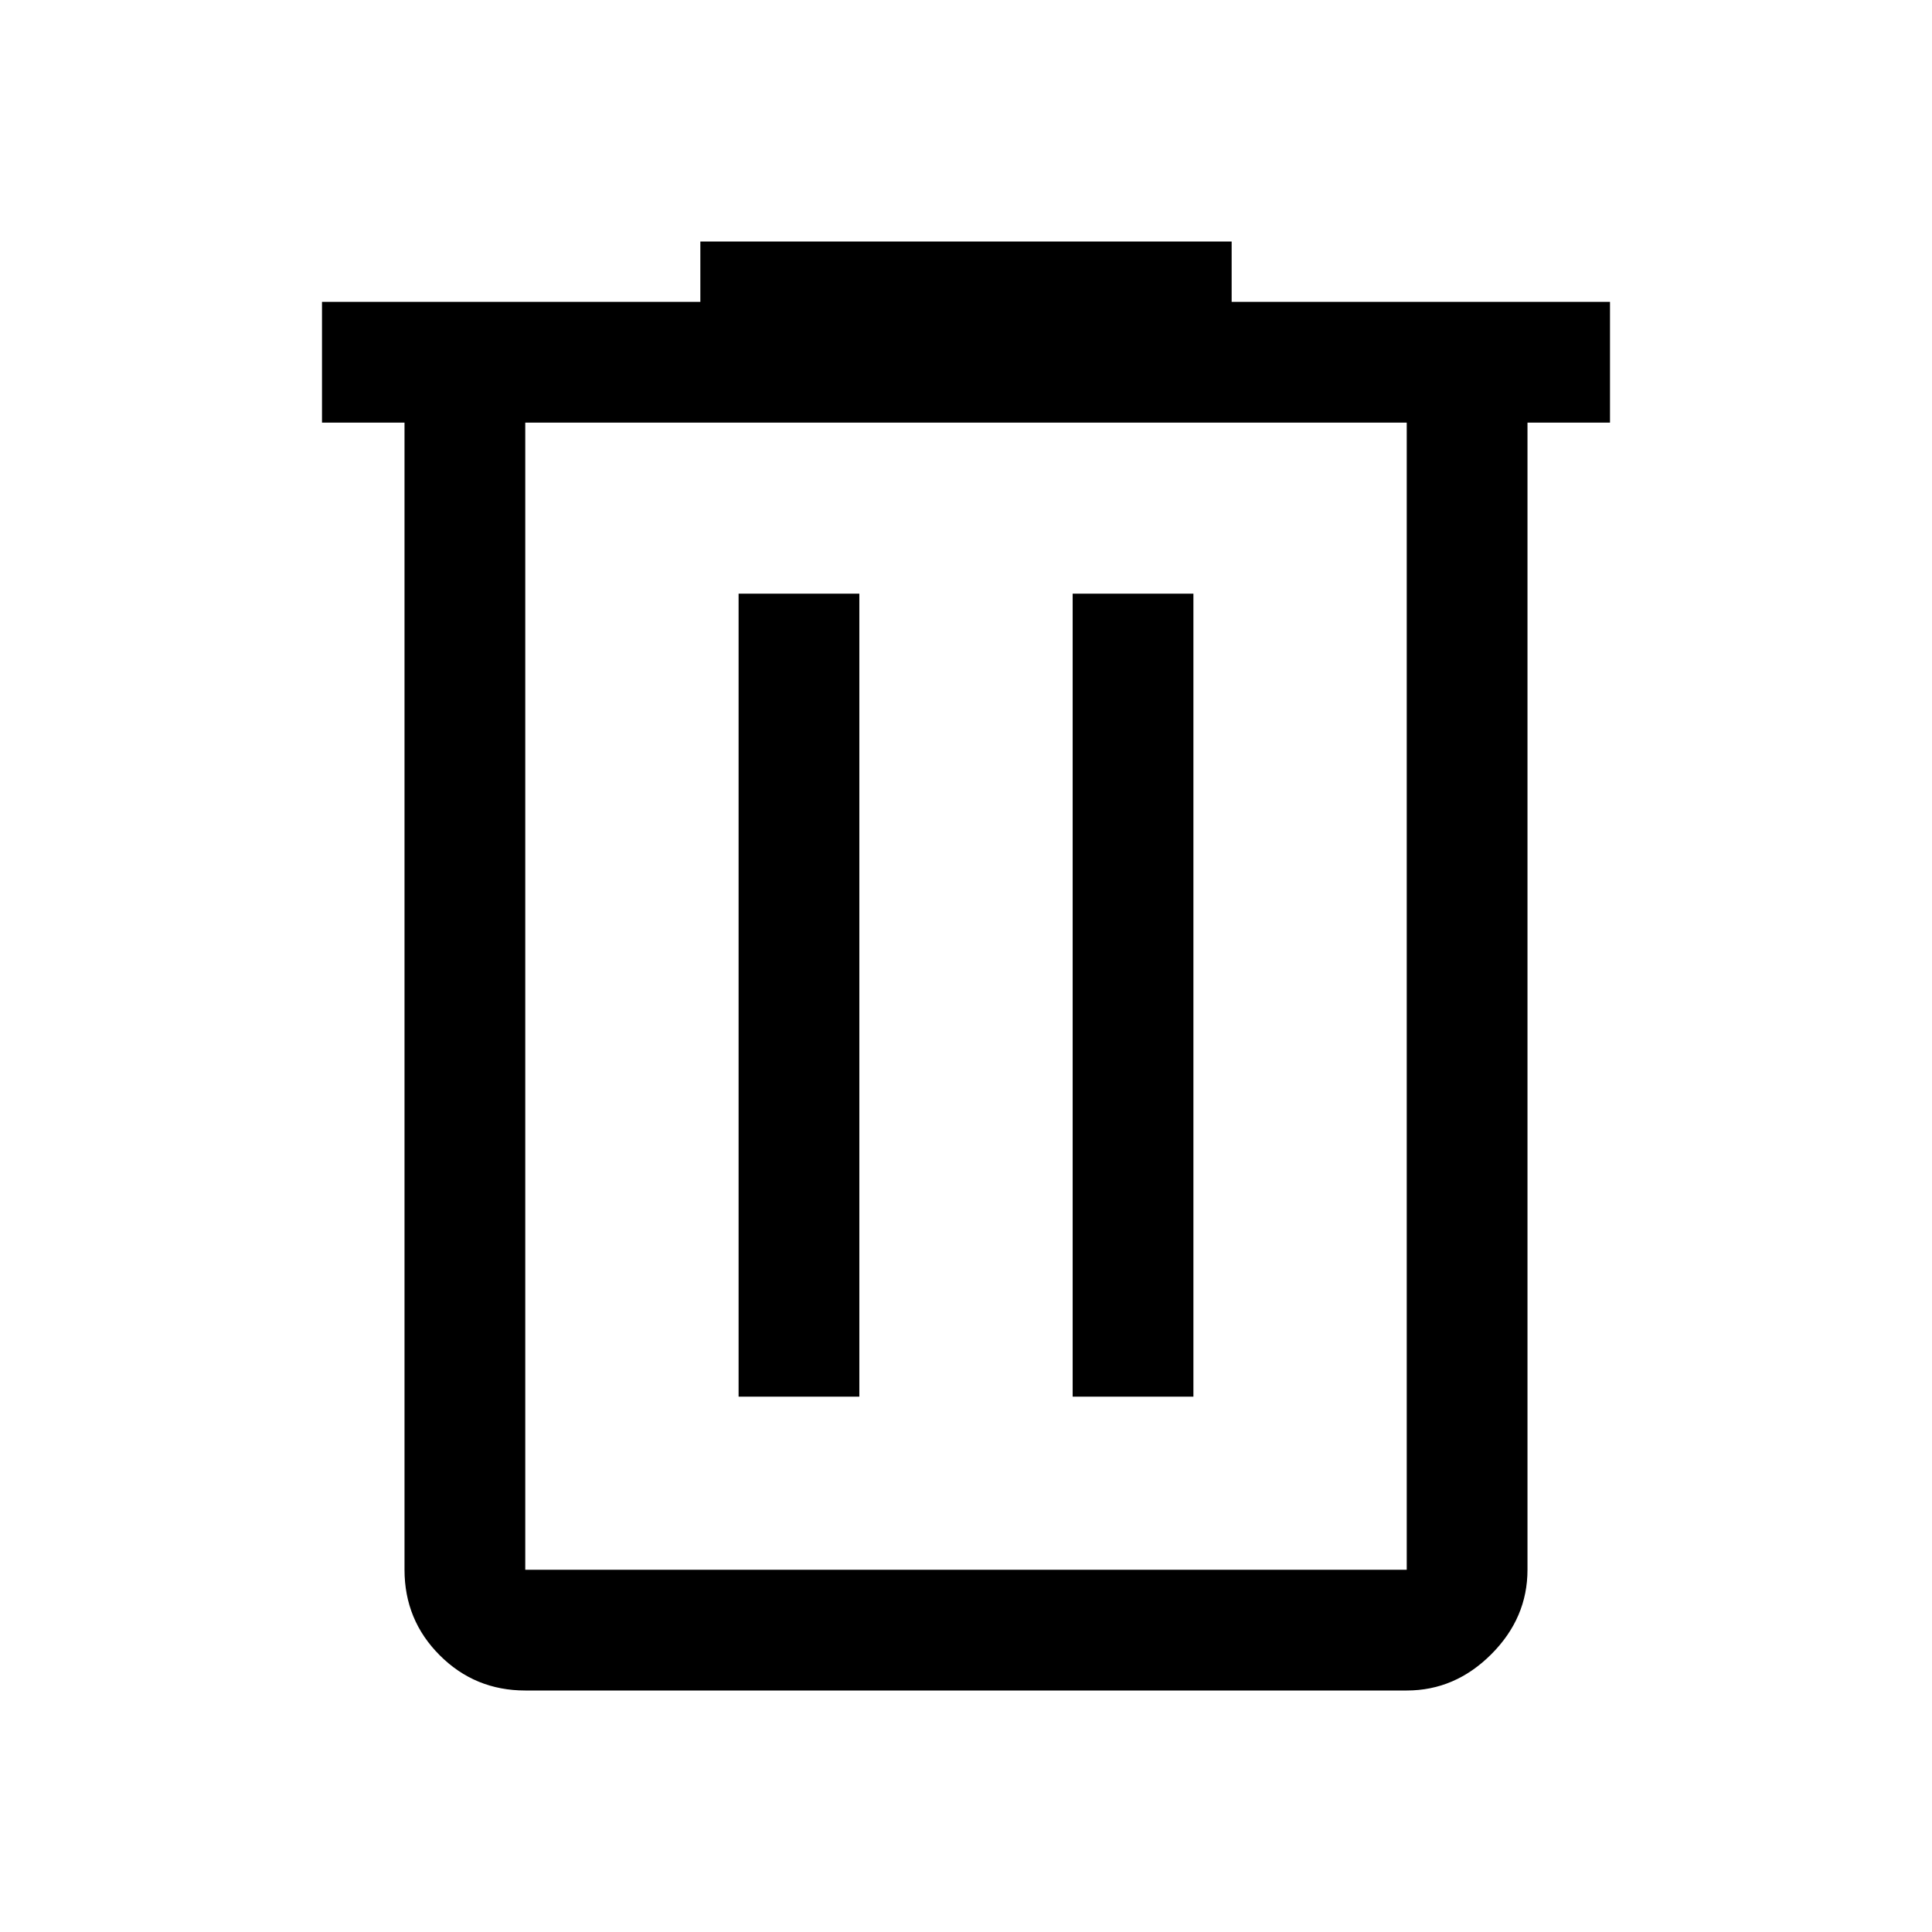
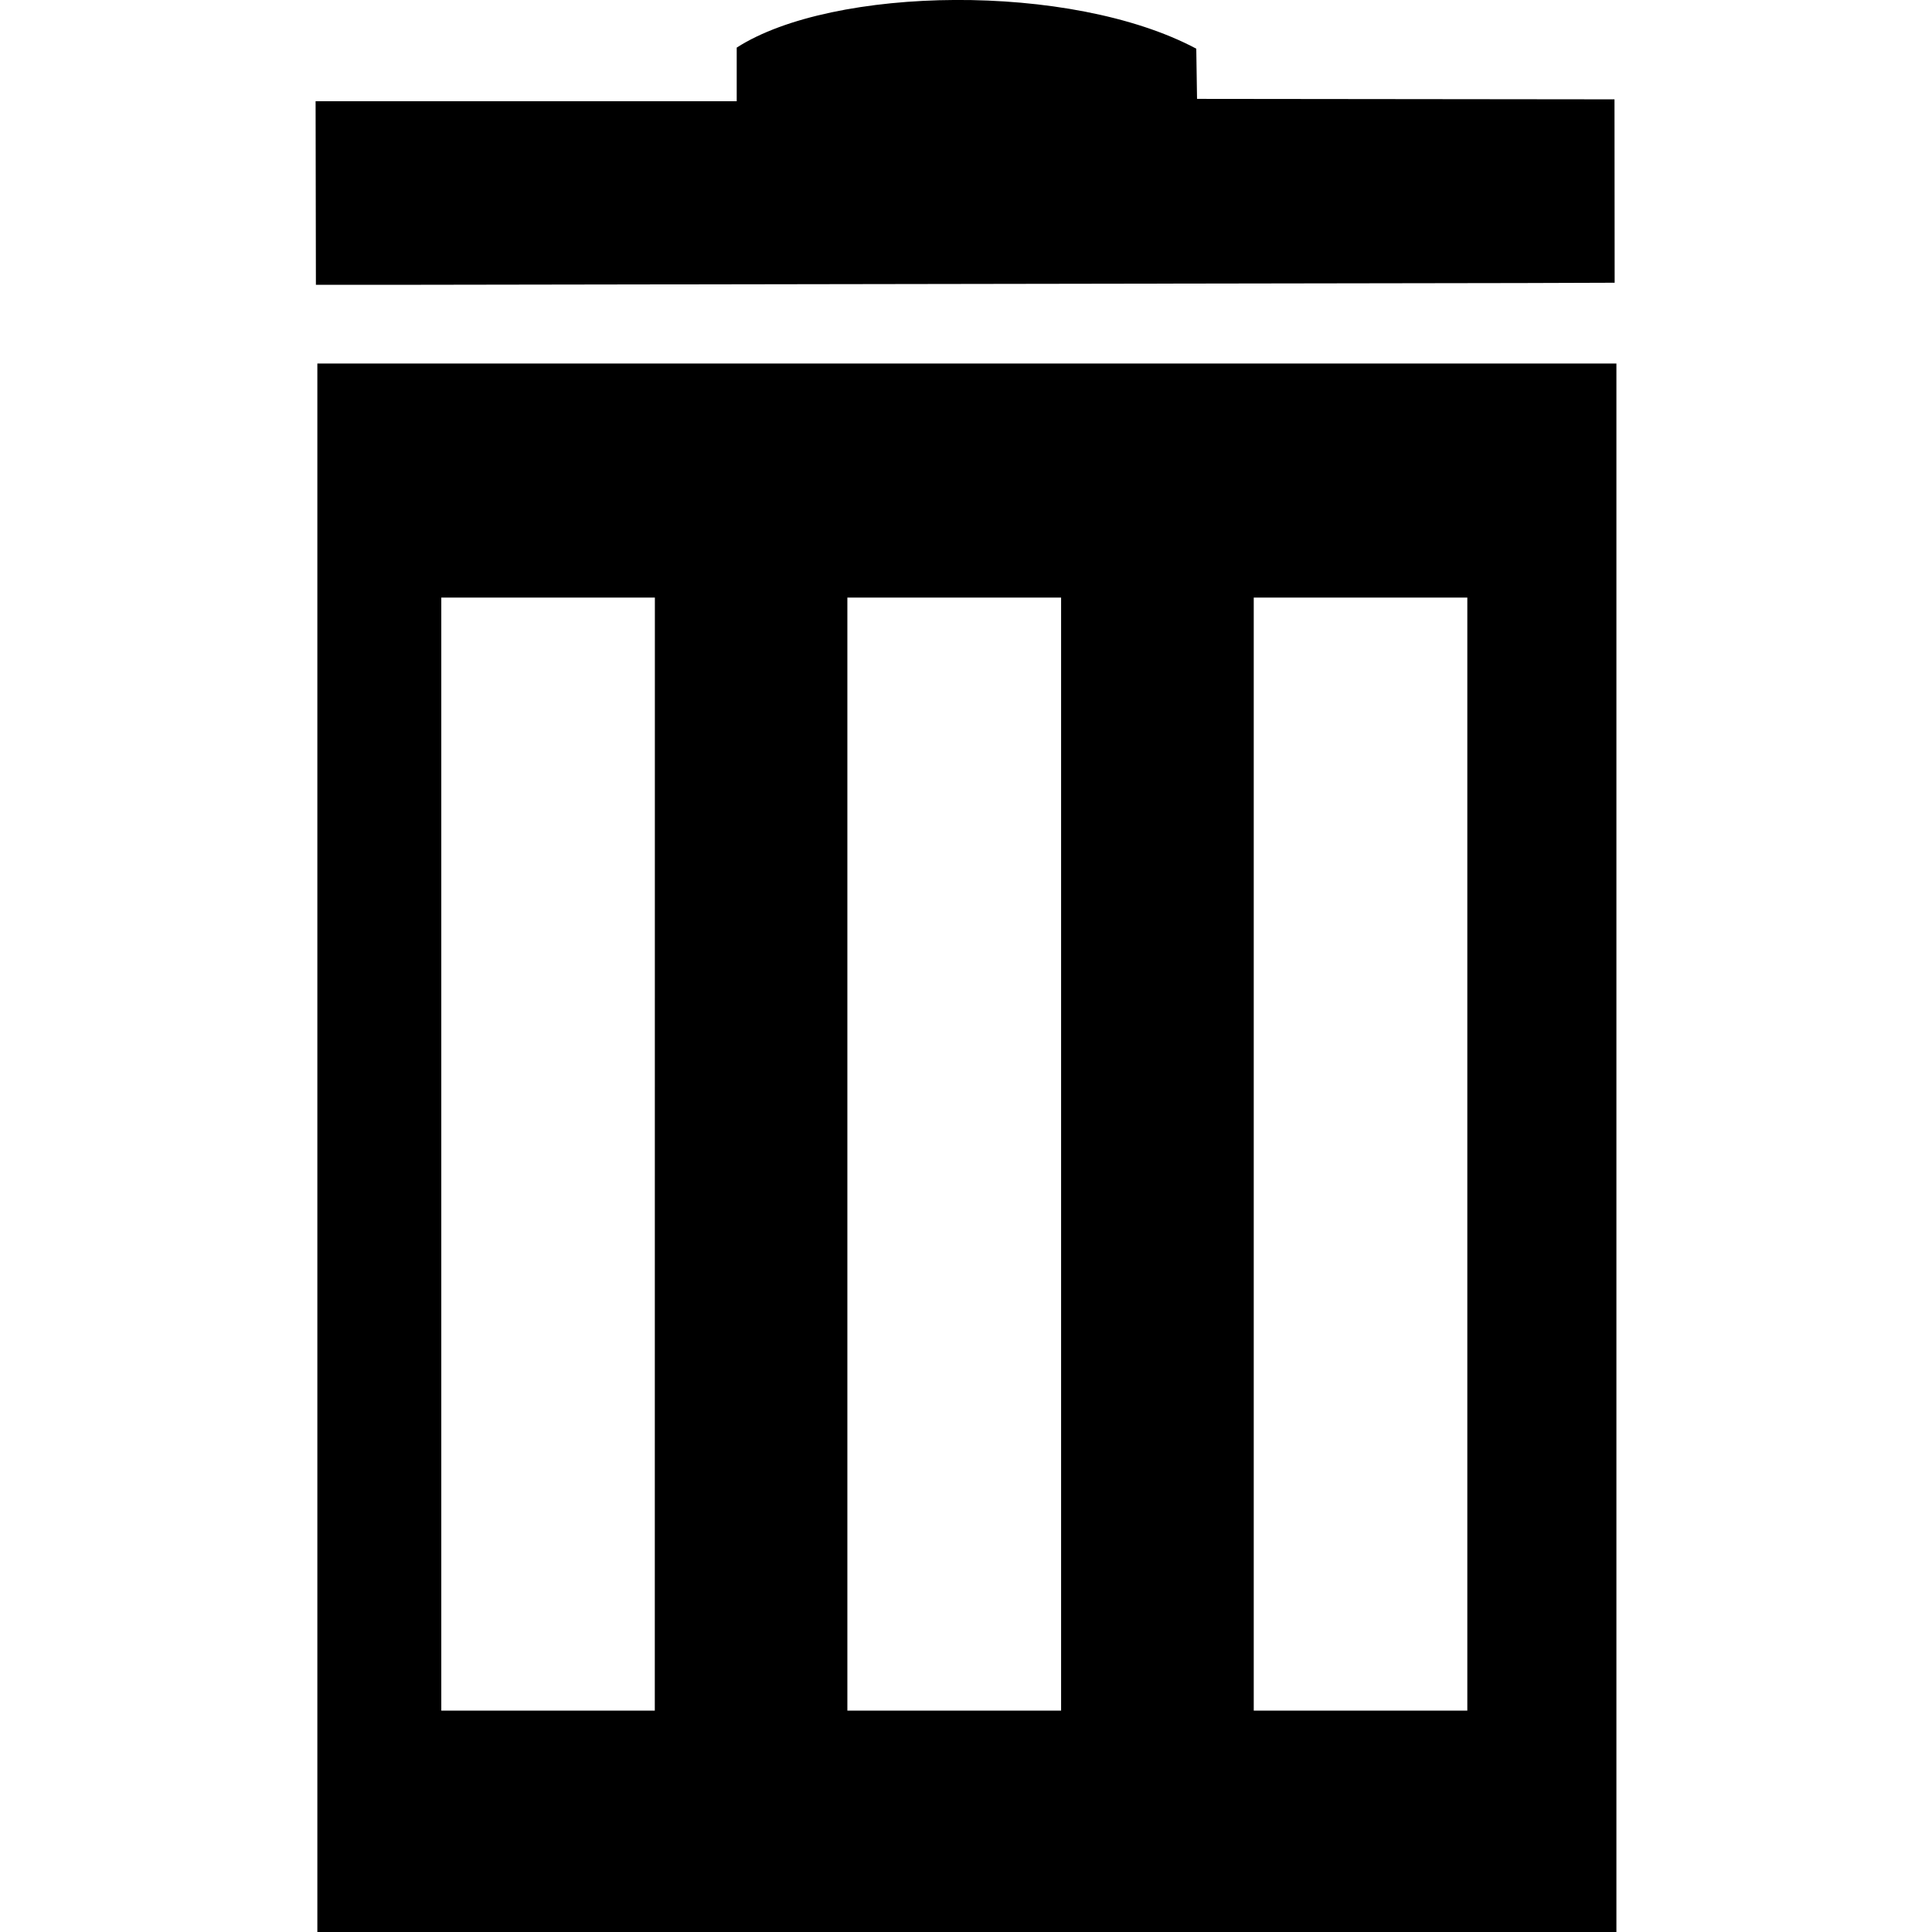
- <svg xmlns="http://www.w3.org/2000/svg" height="48" width="48">
-   <path d="M13.05 42q-1.25 0-2.125-.875T10.05 39V10.5H8v-3h9.4V6h13.2v1.5H40v3h-2.05V39q0 1.2-.9 2.1-.9.9-2.1.9Zm21.9-31.5h-21.9V39h21.9Zm-16.6 24.2h3V14.75h-3Zm8.3 0h3V14.75h-3Zm-13.6-24.2V39Z" />
+ <svg xmlns="http://www.w3.org/2000/svg" version="1.1" id="Capa_1" x="0px" y="0px" viewBox="0 0 25.283 25.283" style="enable-background:new 0 0 25.283 25.283;" xml:space="preserve">
+   <g>
+     <path d="M4.153,4.757v20.526h17V4.757H4.153z M8.569,22.386H5.775V7.82H8.57L8.569,22.386L8.569,22.386z M13.886,22.386h-2.797   V7.82h2.797C13.886,7.82,13.886,22.386,13.886,22.386z M19.202,22.386h-2.795V7.82h2.795V22.386z" />
+     <path d="M19.931,3.704L21.13,3.7l-0.002-2.4l-5.463-0.006l-0.01-0.657c-1.643-0.875-4.76-0.82-6.014-0.014v0.702H4.13l0.004,2.402   h1.199L19.931,3.704z" />
+     <g>
+ 	</g>
+     <g>
+ 	</g>
+     <g>
+ 	</g>
+     <g>
+ 	</g>
+     <g>
+ 	</g>
+     <g>
+ 	</g>
+     <g>
+ 	</g>
+     <g>
+ 	</g>
+     <g>
+ 	</g>
+     <g>
+ 	</g>
+     <g>
+ 	</g>
+     <g>
+ 	</g>
+     <g>
+ 	</g>
+     <g>
+ 	</g>
+     <g>
+ 	</g>
+   </g>
+   <g>
+ </g>
+   <g>
+ </g>
+   <g>
+ </g>
+   <g>
+ </g>
+   <g>
+ </g>
+   <g>
+ </g>
+   <g>
+ </g>
+   <g>
+ </g>
+   <g>
+ </g>
+   <g>
+ </g>
+   <g>
+ </g>
+   <g>
+ </g>
+   <g>
+ </g>
+   <g>
+ </g>
+   <g>
+ </g>
</svg>
